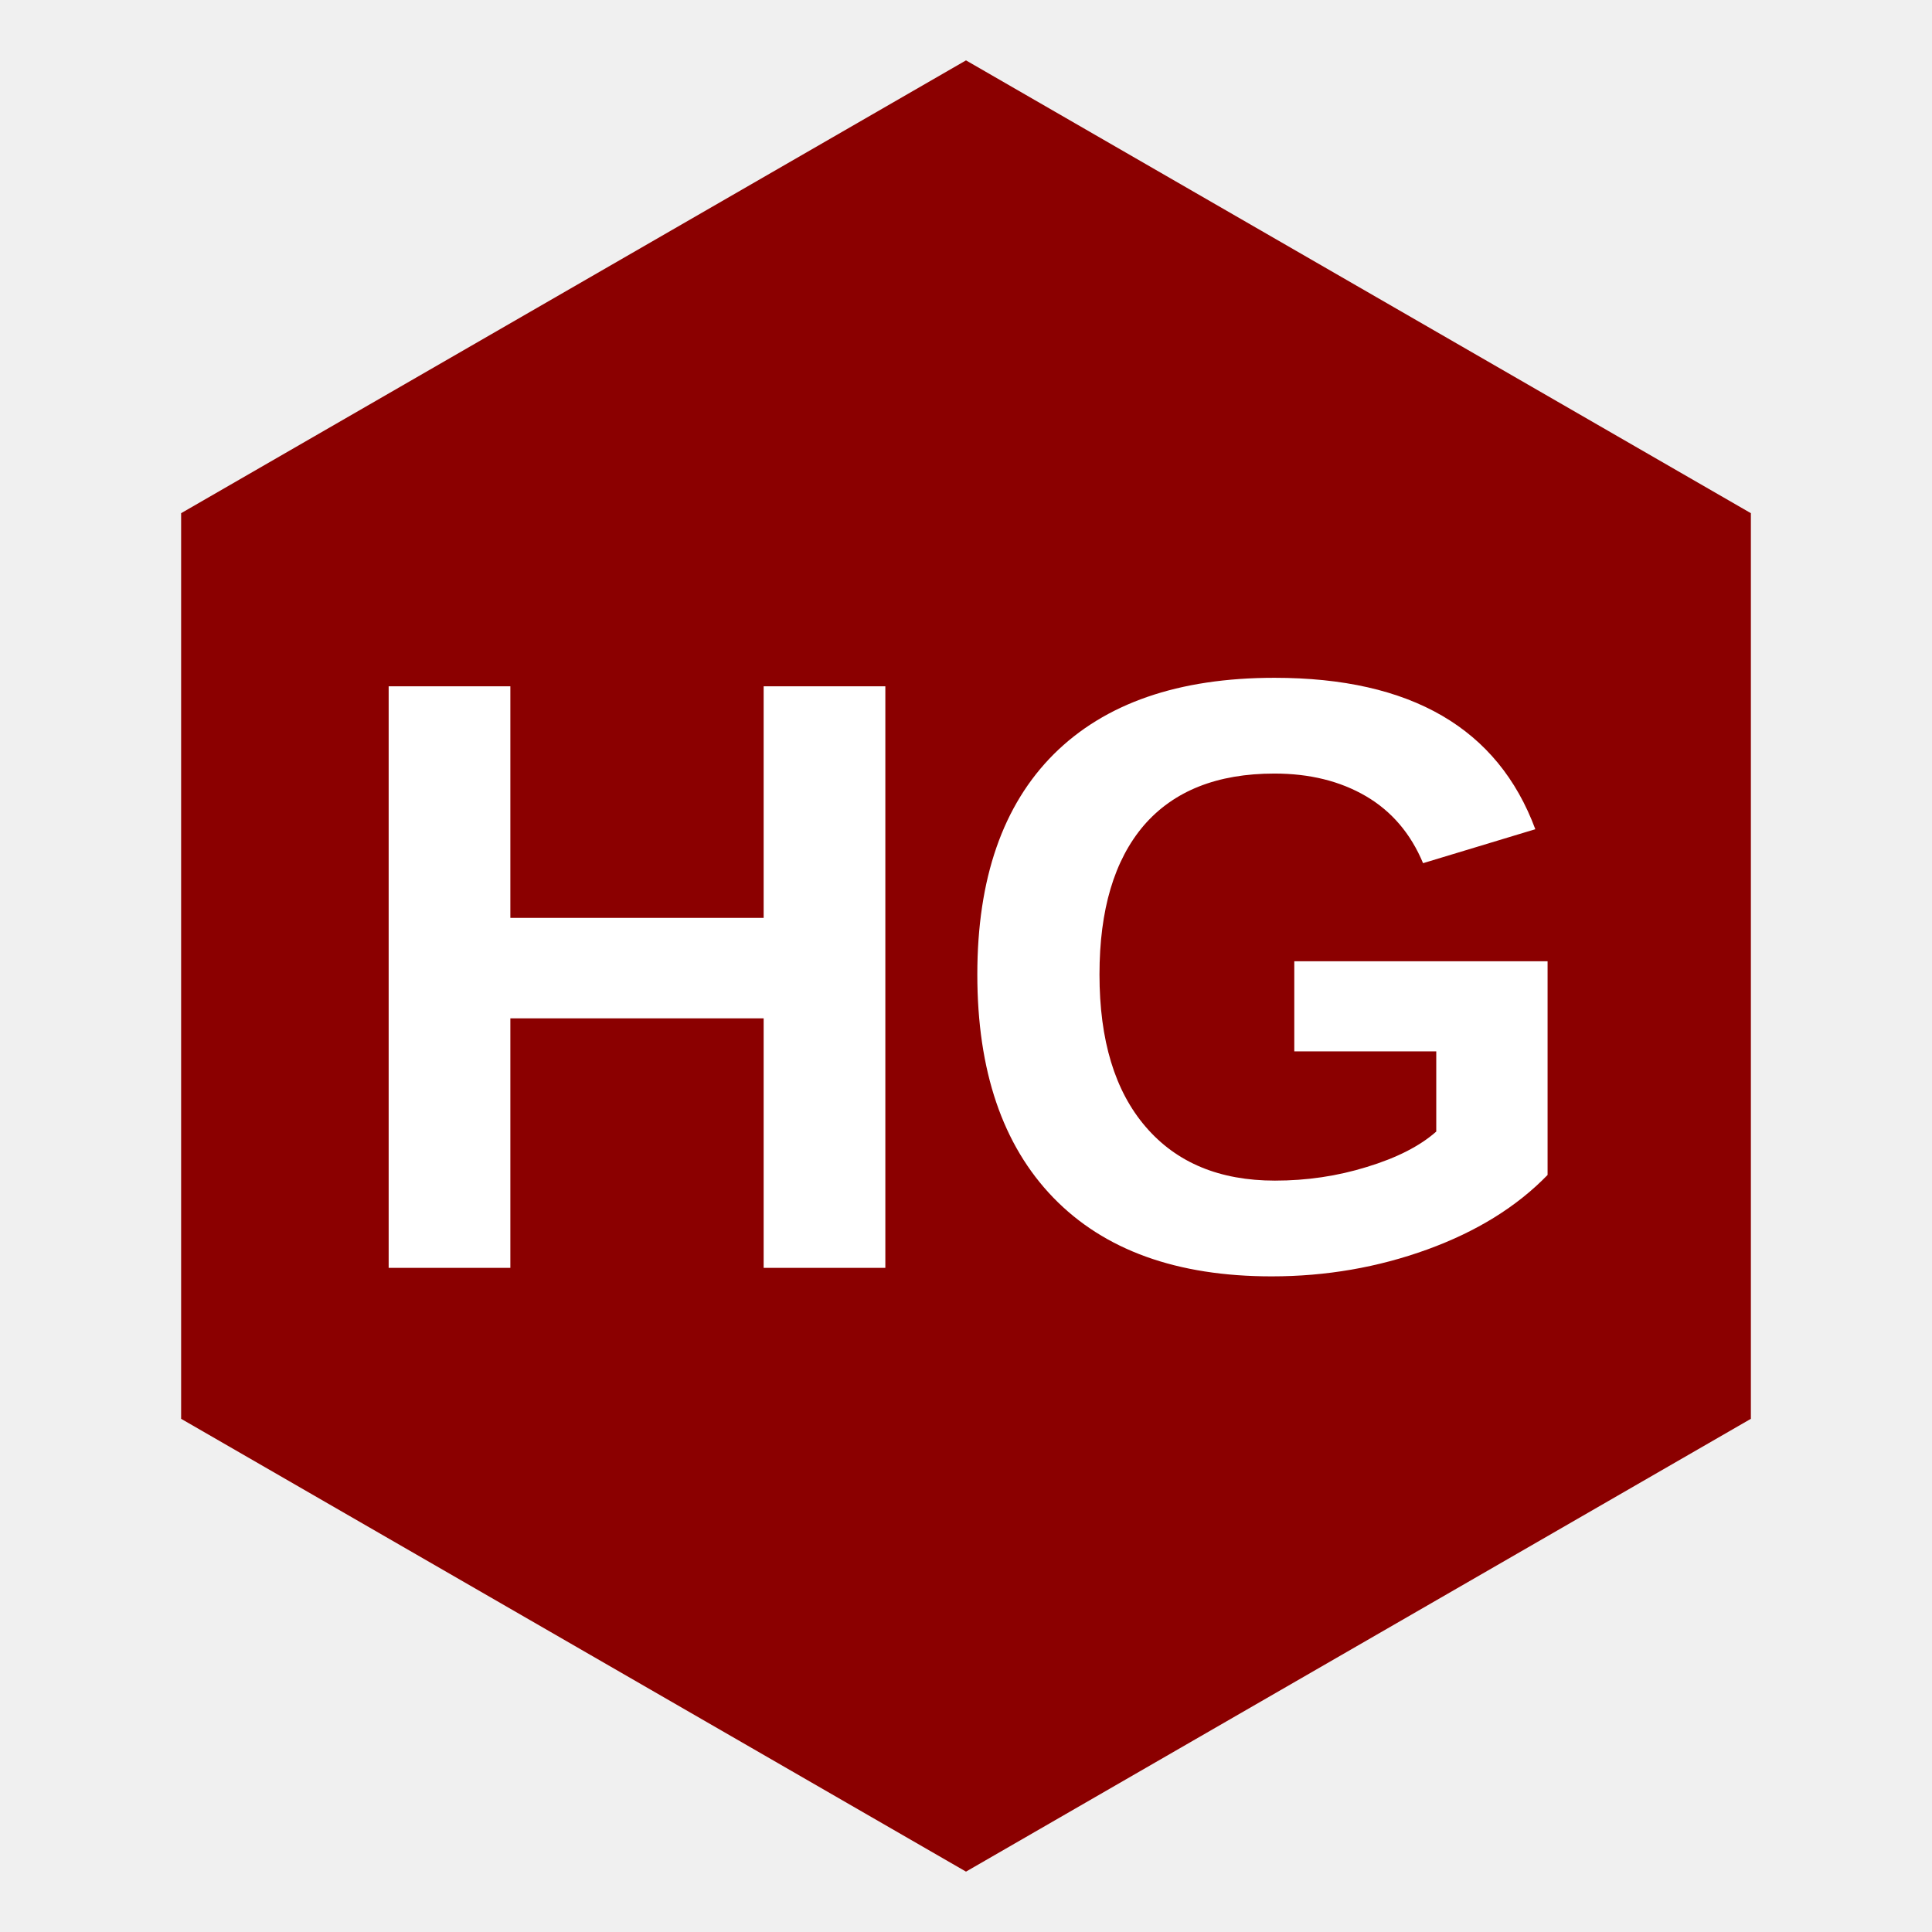
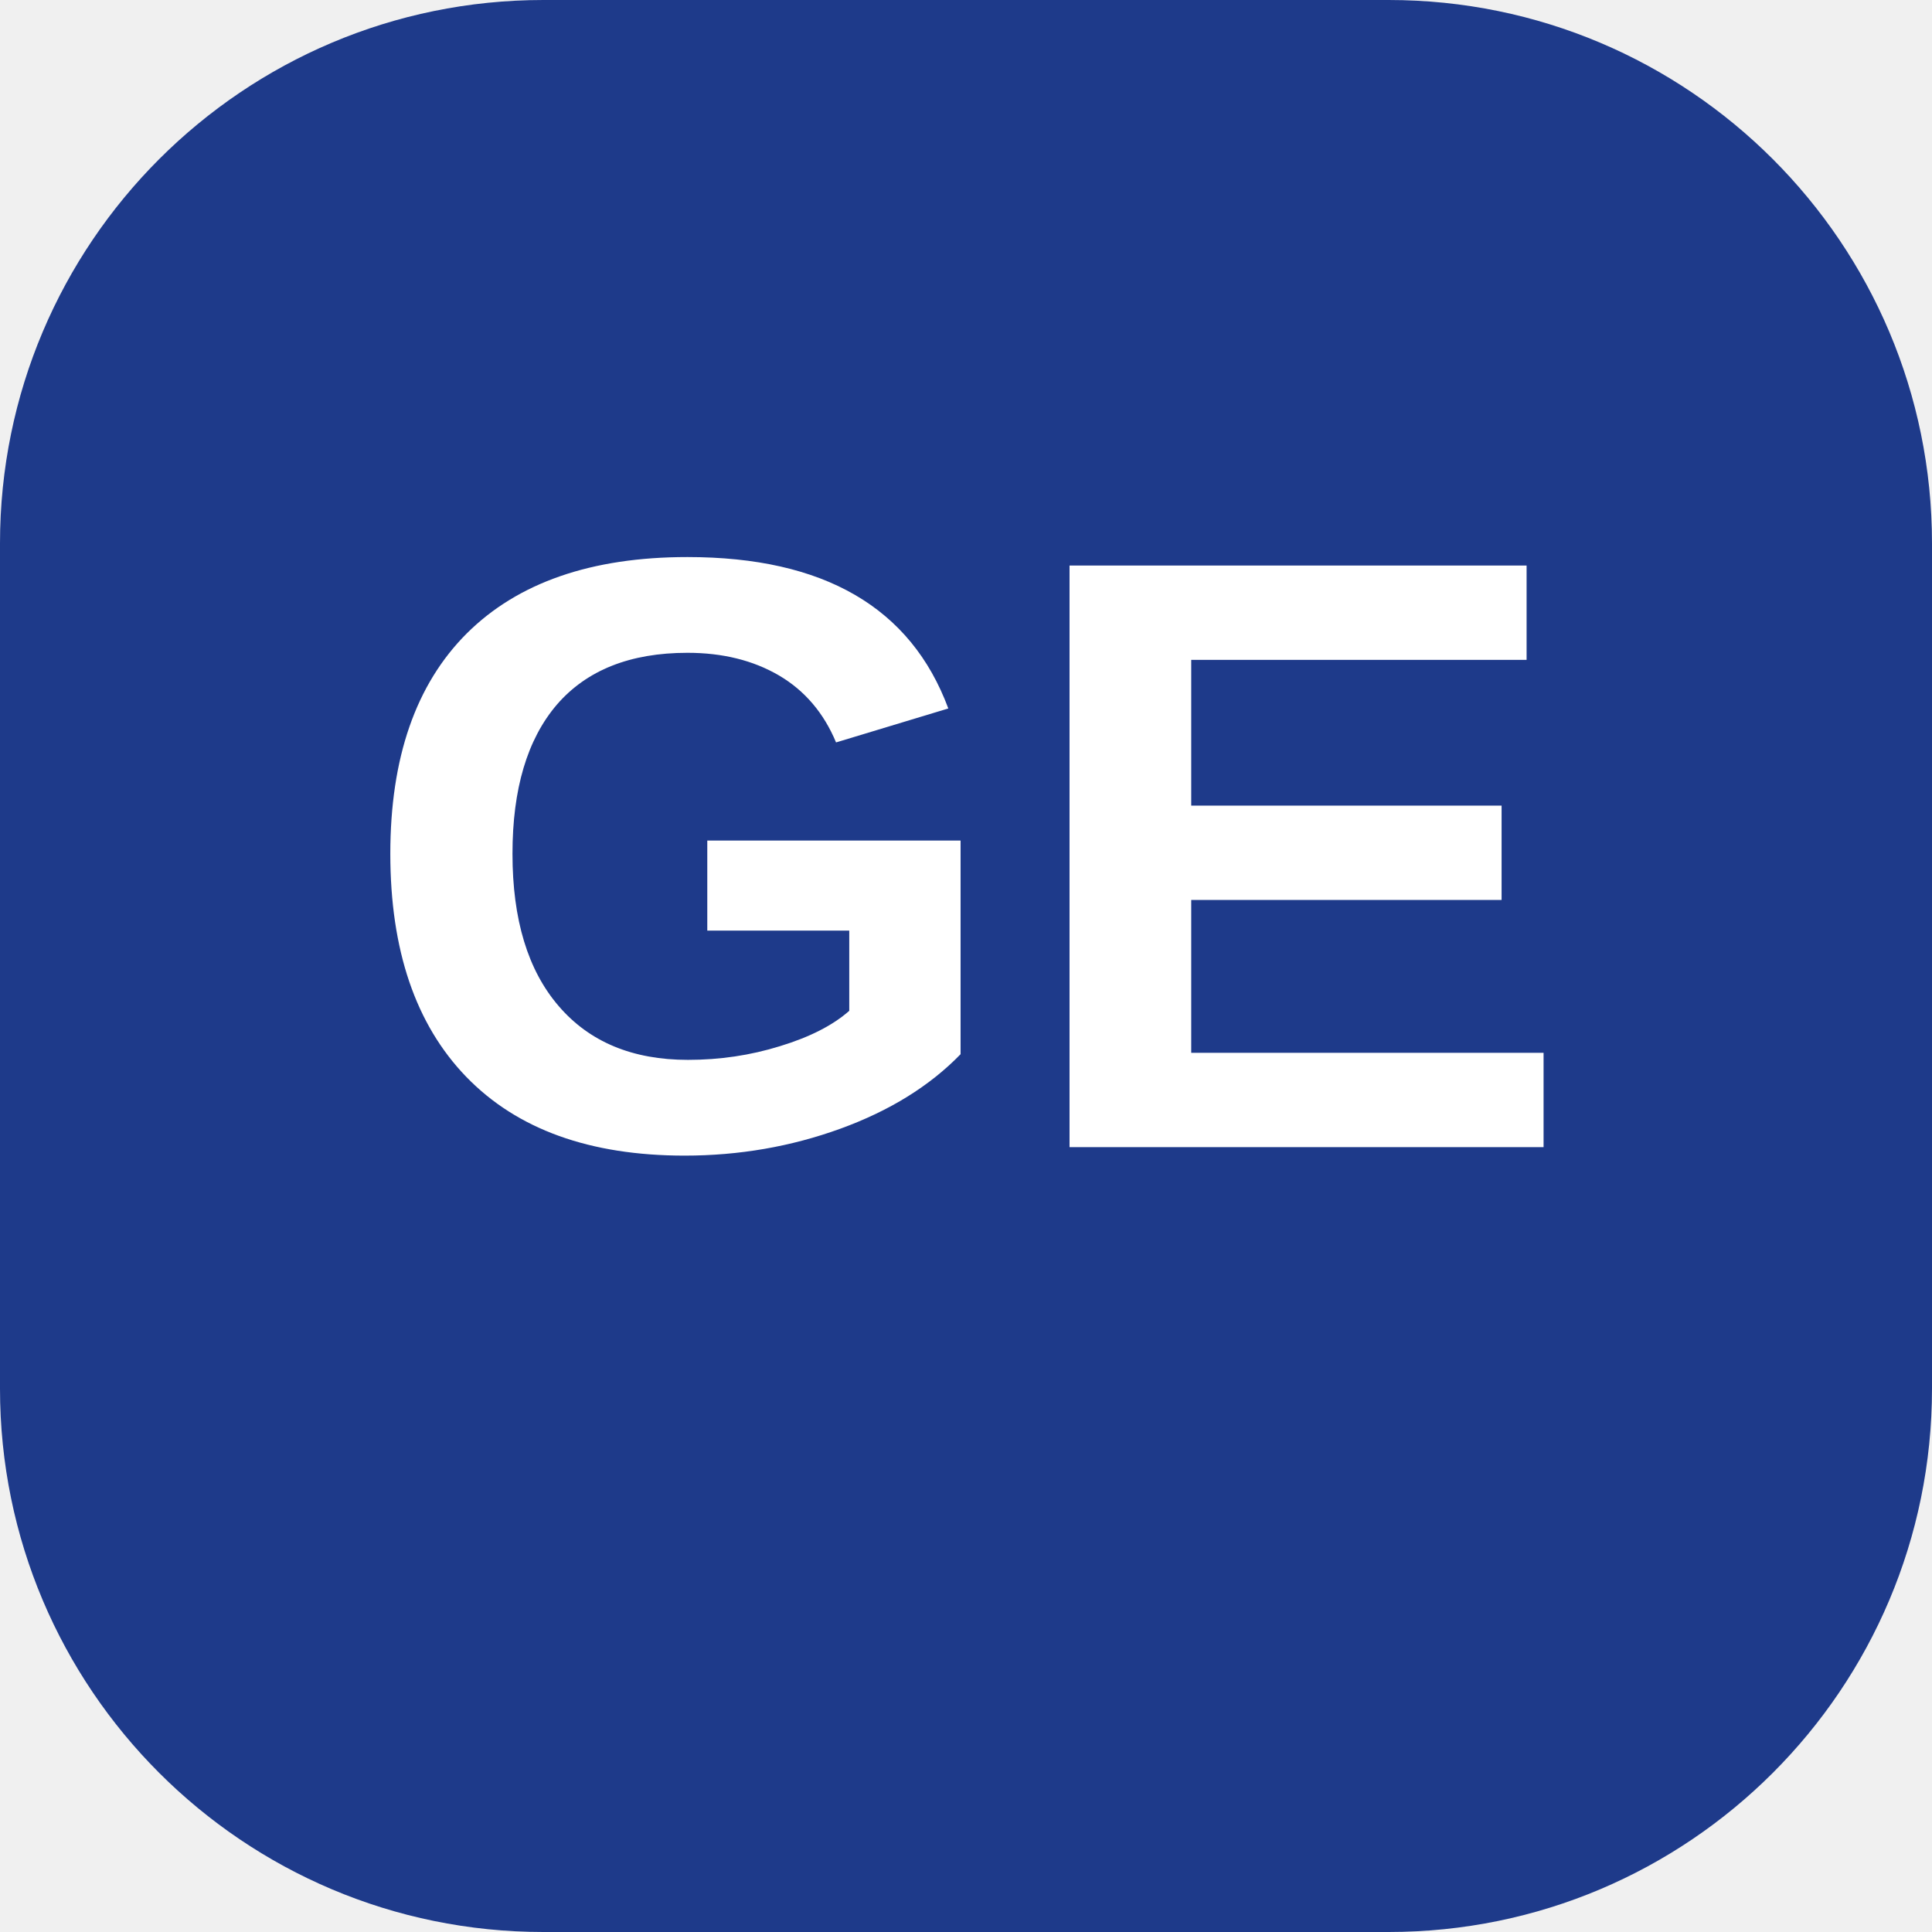
<svg xmlns="http://www.w3.org/2000/svg" viewBox="0 0 64 64" width="64" height="64">
-   <polygon points="32,2 58,17 58,47 32,62 6,47 6,17" fill="#8B0000" />
-   <text x="32" y="42" text-anchor="middle" font-family="Arial,sans-serif" font-size="28" font-weight="700" fill="white">HG</text>
+   <rect width="64" height="64" rx="18" fill="#1E3A8A" />
+   <text x="32" y="38" font-family="Arial,Helvetica,sans-serif" font-size="28" font-weight="900" text-anchor="middle" fill="#FFFFFF">GE</text>
</svg>
